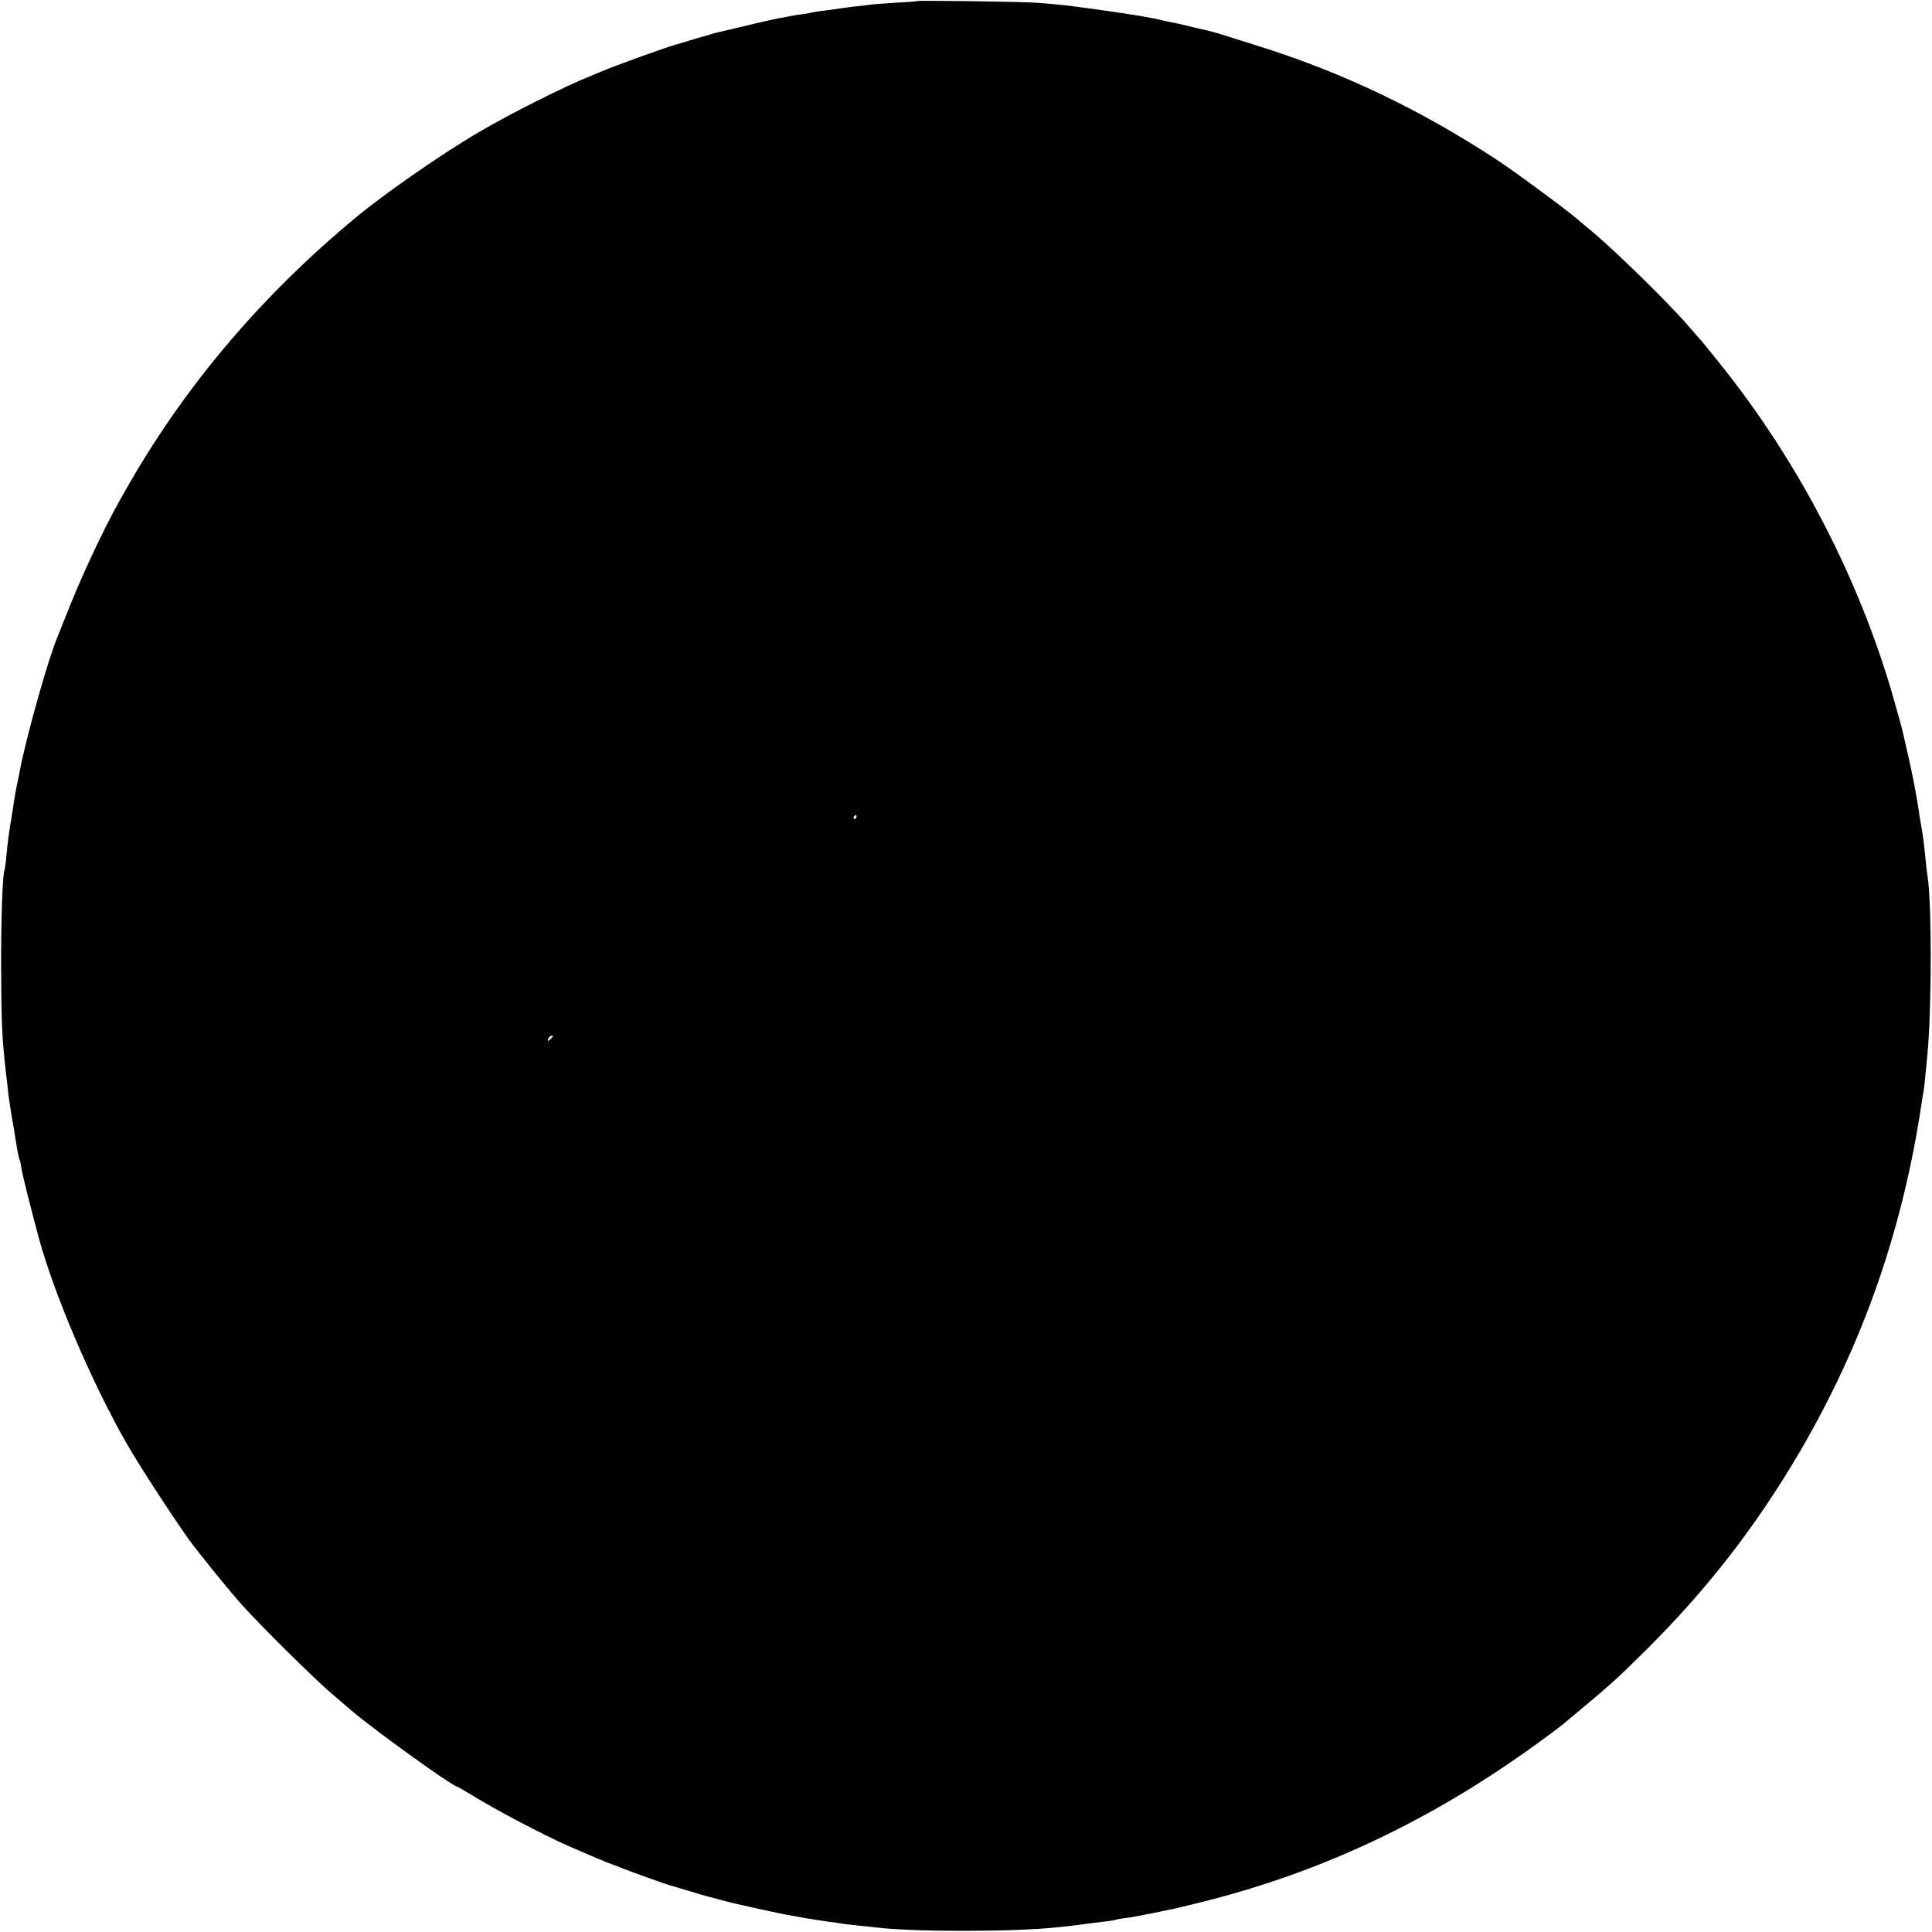
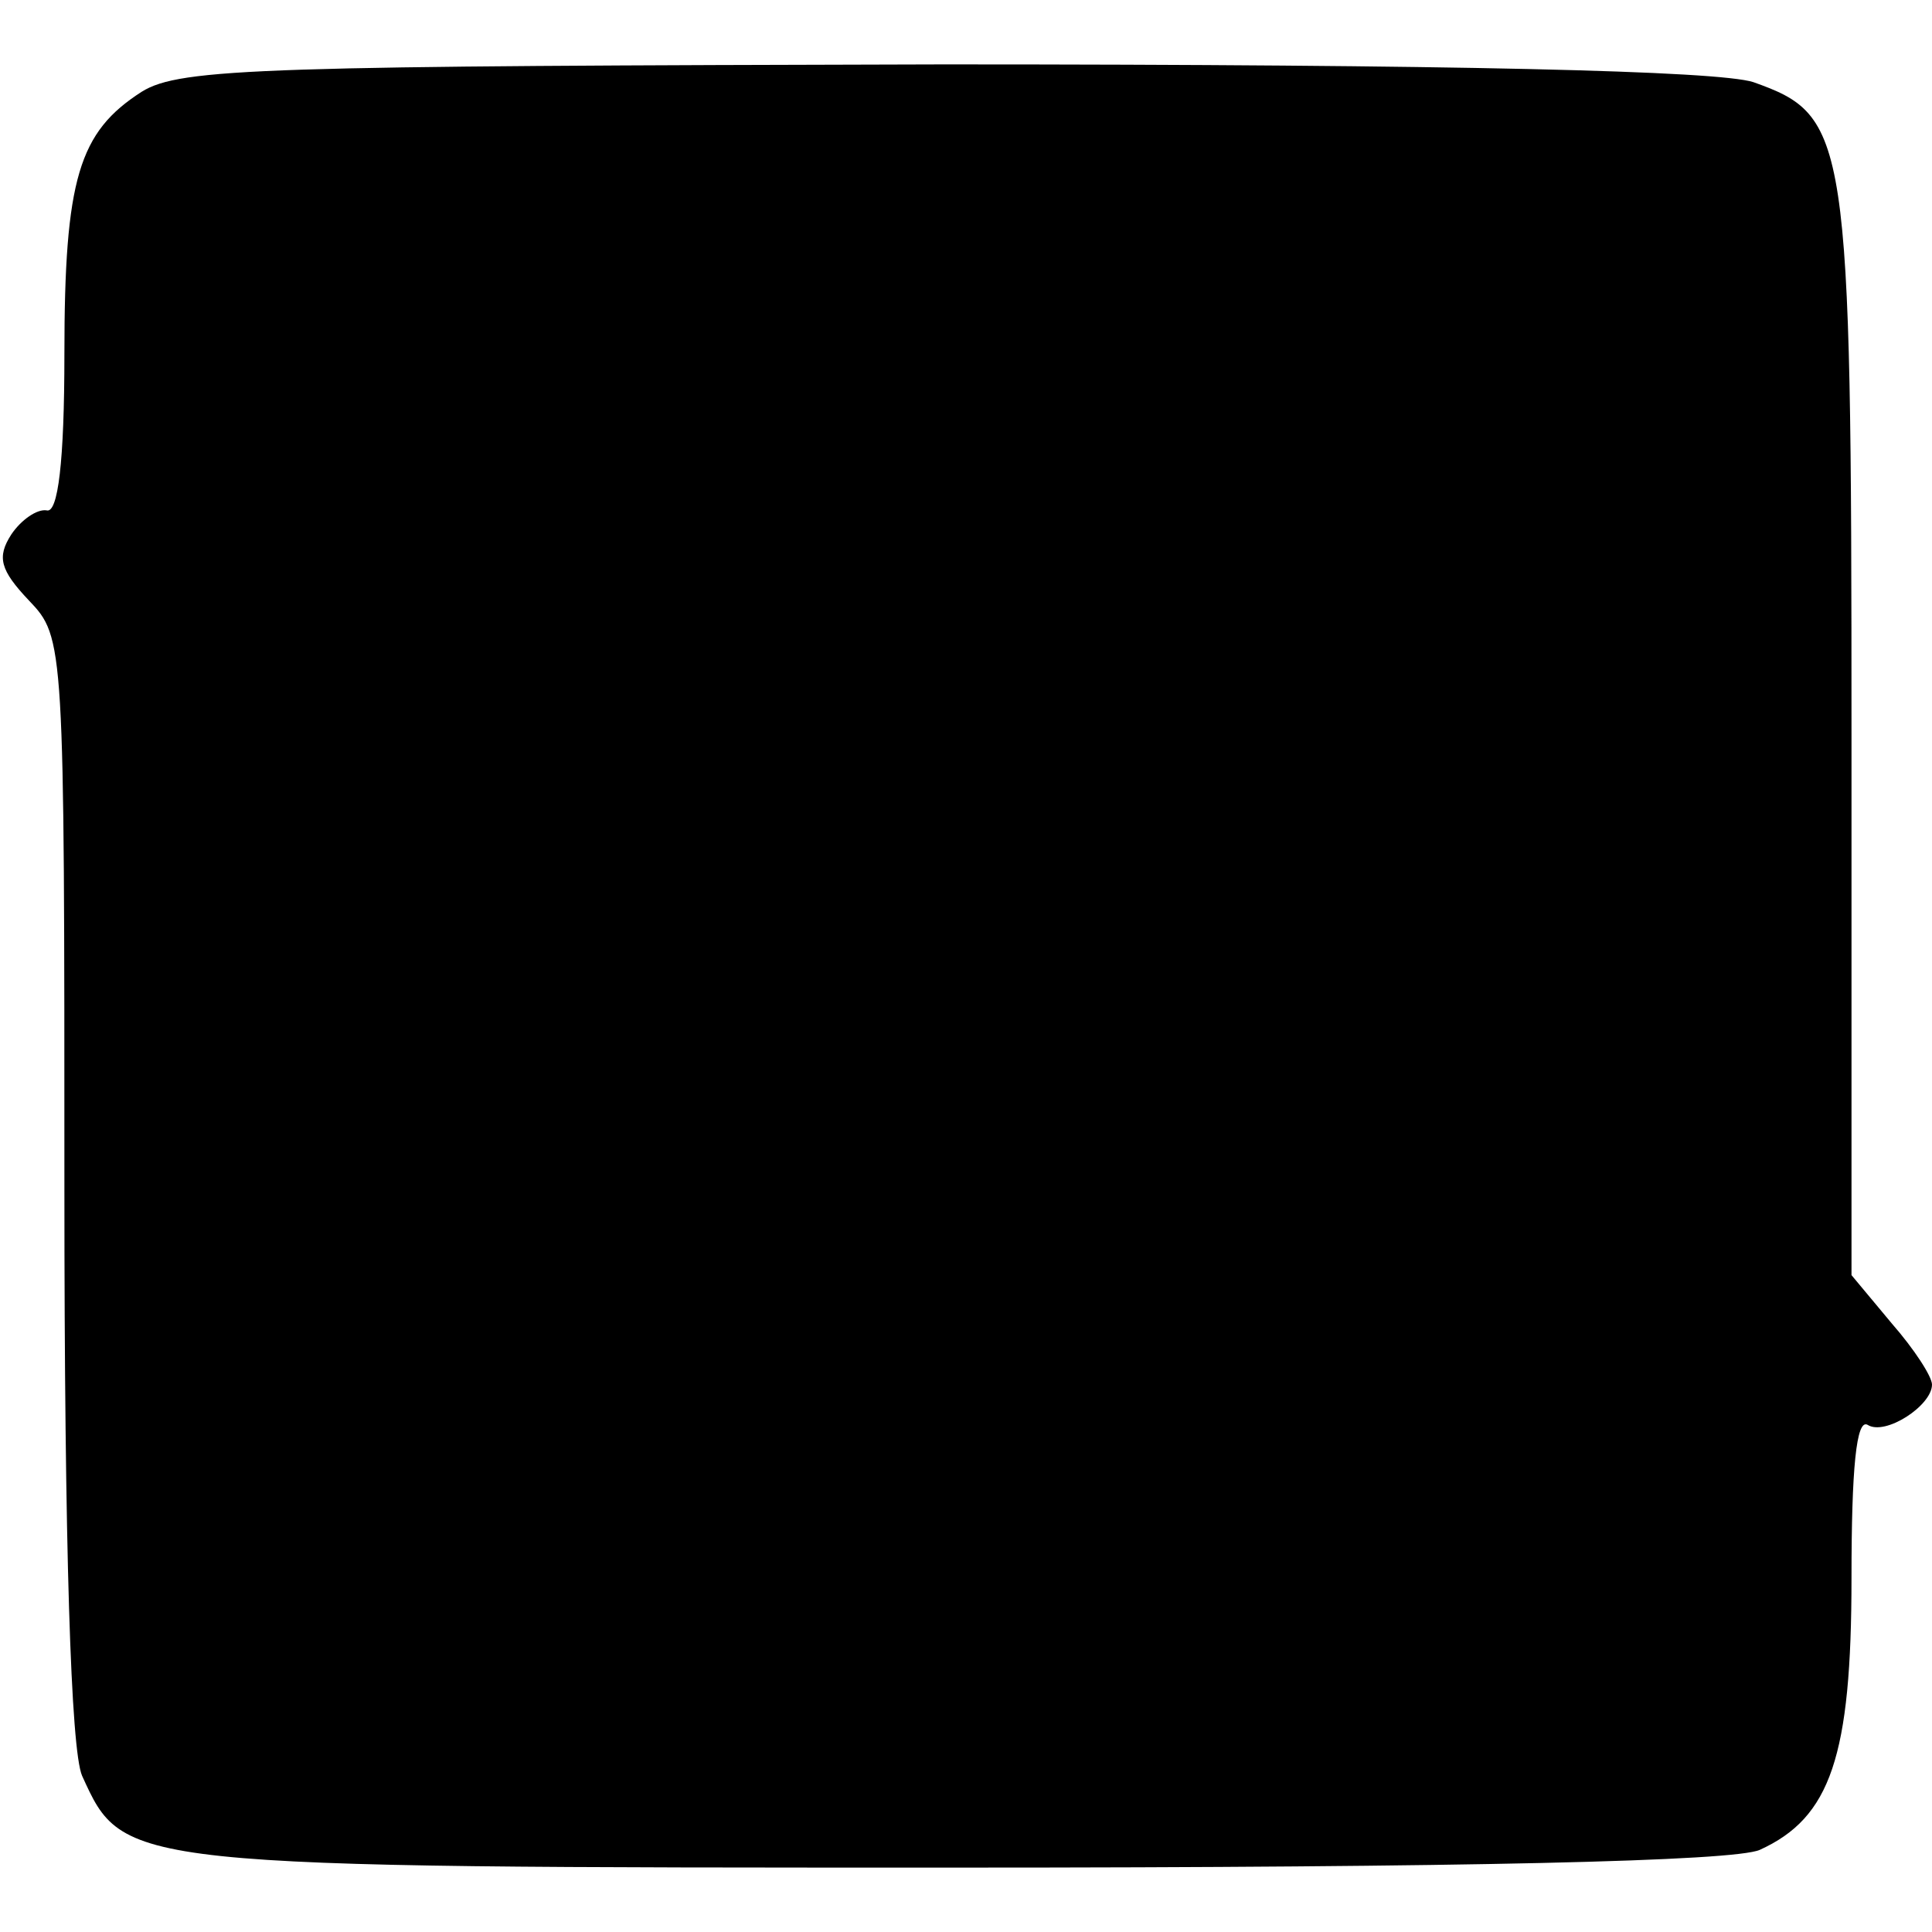
- <svg xmlns="http://www.w3.org/2000/svg" version="1.0" width="1024pt" height="1024pt" viewBox="0 0 1024 1024" preserveAspectRatio="xMidYMid meet">
-   <g transform="translate(0,1024) scale(0.1,-0.1)" fill="#000000" stroke="none">
-     <path d="M4857 10234 c-1 -2 -48 -5 -103 -8 -55 -3 -116 -8 -135 -10 -19 -3 -61 -8 -94 -11 -32 -4 -67 -8 -76 -10 -9 -2 -40 -6 -70 -10 -30 -3 -61 -8 -69 -10 -8 -2 -33 -7 -55 -10 -23 -3 -52 -7 -65 -10 -91 -17 -150 -30 -260 -57 -69 -16 -132 -31 -140 -33 -8 -2 -53 -15 -100 -29 -47 -15 -93 -28 -103 -31 -42 -10 -352 -122 -402 -145 -11 -5 -36 -15 -55 -23 -139 -55 -430 -202 -600 -302 -199 -118 -496 -324 -649 -452 -488 -405 -888 -874 -1191 -1398 -75 -130 -102 -180 -175 -330 -45 -93 -108 -235 -140 -315 -32 -80 -63 -158 -70 -175 -46 -106 -164 -523 -199 -705 -2 -14 -9 -47 -15 -75 -6 -27 -12 -63 -15 -80 -2 -16 -9 -60 -15 -98 -14 -83 -18 -113 -27 -202 -3 -38 -8 -73 -10 -76 -10 -18 -19 -259 -18 -519 1 -289 5 -378 25 -550 5 -47 12 -102 14 -124 3 -21 9 -64 14 -95 10 -54 20 -115 26 -156 7 -46 16 -89 20 -94 2 -4 6 -24 9 -46 6 -36 44 -188 90 -360 81 -301 279 -765 464 -1090 64 -113 234 -375 334 -516 47 -65 215 -273 284 -349 93 -104 382 -390 469 -464 44 -38 91 -78 105 -90 124 -106 541 -406 564 -406 2 0 40 -22 83 -48 123 -76 368 -205 503 -265 99 -43 199 -86 230 -97 19 -6 44 -16 55 -21 23 -10 245 -90 260 -93 6 -1 48 -14 95 -28 47 -14 96 -29 110 -32 14 -4 48 -13 75 -20 57 -16 312 -72 365 -80 19 -3 45 -8 56 -10 24 -5 66 -11 139 -22 28 -3 59 -8 70 -10 10 -2 49 -6 85 -10 36 -3 79 -8 95 -10 193 -24 728 -24 960 1 81 8 141 16 165 20 14 2 48 6 75 9 28 3 57 7 65 10 8 3 33 7 55 10 22 2 87 14 145 26 58 12 114 24 125 26 11 2 90 22 175 43 622 160 1194 434 1743 834 60 43 118 87 130 97 276 230 280 235 447 400 323 322 581 655 812 1050 334 573 544 1175 644 1850 3 19 7 46 10 60 2 14 7 54 10 90 3 36 8 83 10 105 23 247 23 800 0 945 -3 14 -7 52 -10 85 -8 80 -15 135 -21 165 -3 14 -7 43 -11 65 -13 96 -41 241 -66 345 -11 47 -21 94 -24 105 -2 11 -26 97 -53 192 -183 629 -503 1243 -917 1758 -48 61 -93 115 -98 121 -6 6 -36 40 -66 75 -102 119 -390 401 -514 504 -27 22 -60 50 -75 63 -55 48 -330 251 -426 314 -413 271 -826 467 -1275 607 -91 29 -179 56 -197 62 -18 5 -40 12 -50 14 -16 3 -121 28 -178 42 -11 2 -30 6 -42 8 -11 2 -29 6 -40 9 -10 3 -34 8 -53 11 -19 4 -46 8 -60 11 -101 17 -358 53 -415 58 -38 4 -95 9 -125 11 -62 6 -638 14 -643 9z m-317 -4324 c0 -5 -5 -10 -11 -10 -5 0 -7 5 -4 10 3 6 8 10 11 10 2 0 4 -4 4 -10z m-1610 -1164 c0 -2 -7 -9 -15 -16 -13 -11 -14 -10 -9 4 5 14 24 23 24 12z" />
+ <svg xmlns="http://www.w3.org/2000/svg" version="1.0" width="120pt" height="120pt" viewBox="0 0 120 120" preserveAspectRatio="xMidYMid meet">
+   <g transform="translate(0,120) scale(0.1,-0.1)" fill="#000000" stroke="none">
+     <path d="M88 1143 c-39 -25 -48 -54 -48 -163 0 -67 -4 -99 -11 -97 -6 1 -16 -6 -22 -15 -9 -14 -7 -22 11 -41 22 -23 22 -26 22 -365 0 -224 4 -349 11 -365 26 -57 24 -57 543 -57 320 0 483 4 499 11 44 20 57 58 57 169 0 68 3 99 10 95 11 -7 40 12 40 25 0 5 -11 22 -25 38 l-25 30 0 336 c0 373 -2 384 -61 405 -22 7 -183 11 -503 11 -421 -1 -474 -2 -498 -17z" />
  </g>
</svg>
